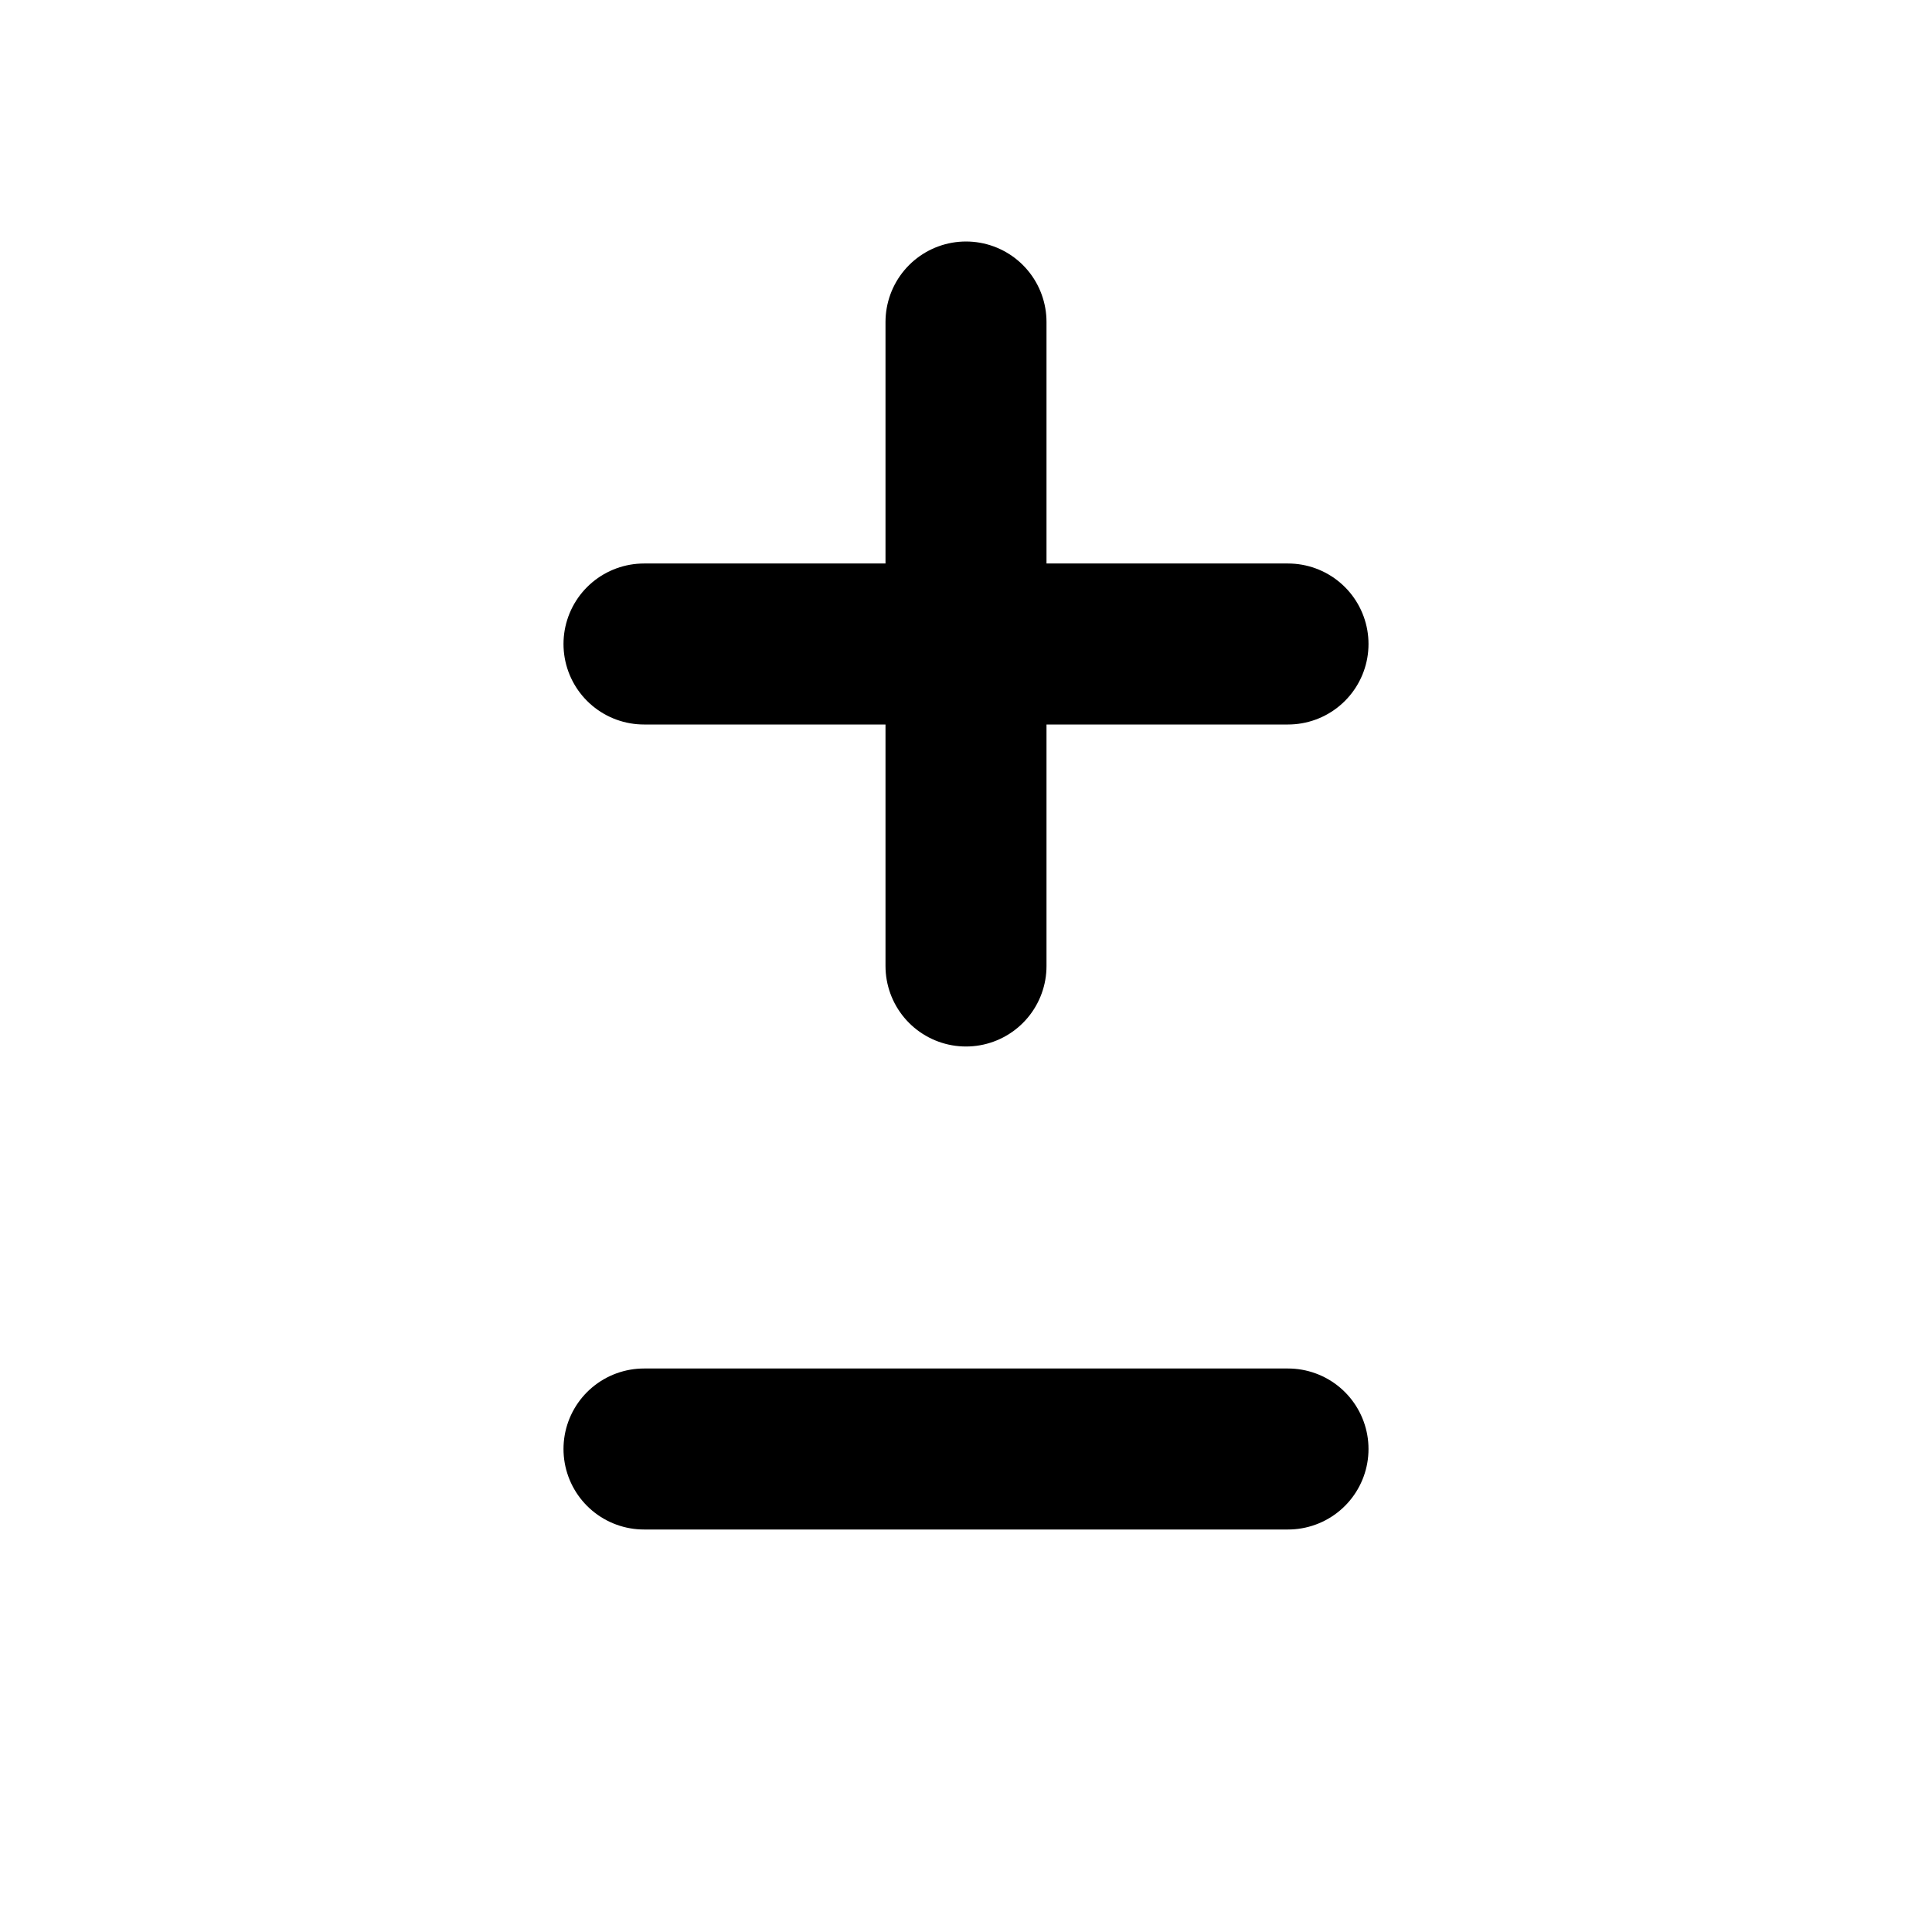
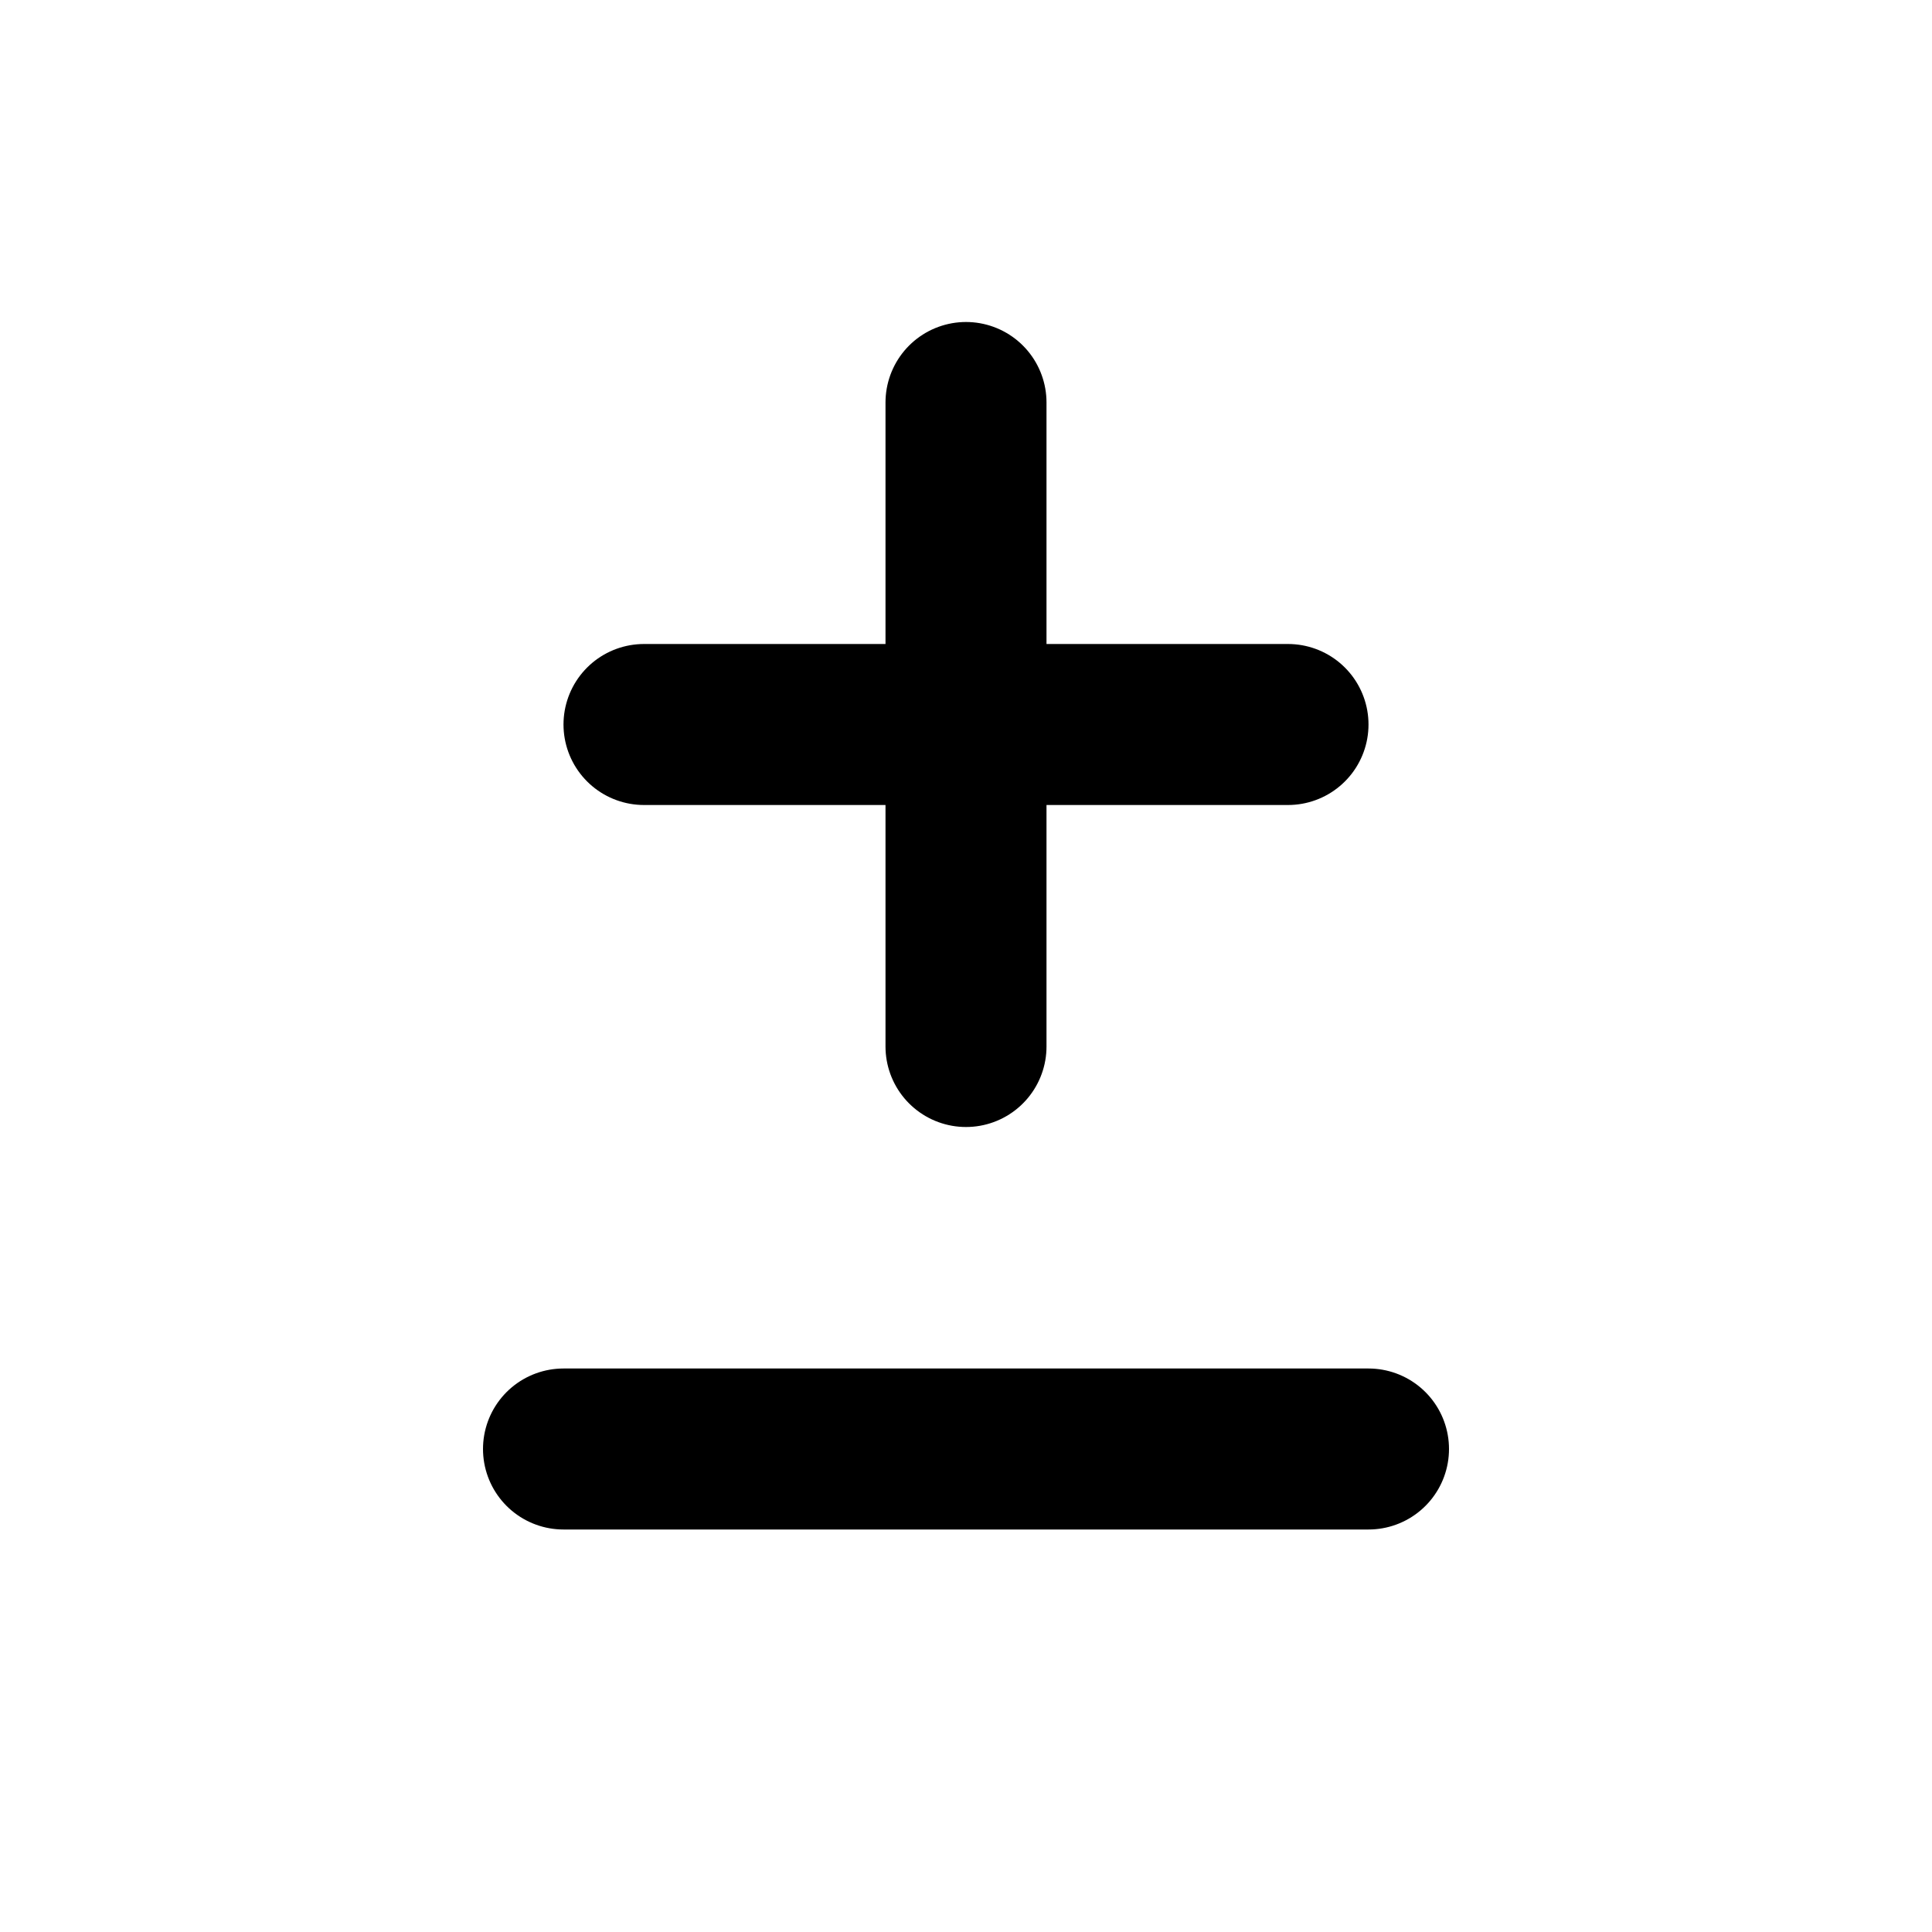
<svg xmlns="http://www.w3.org/2000/svg" viewBox="0 0 24 24" fill="none" stroke="currentColor" stroke-width="2" stroke-linecap="round" stroke-linejoin="round">
-   <path d="M12 4v8M8 8h8M8 18h8" />
+   <path d="M12 5v8M8 9h8M7 18h10" />
</svg>
